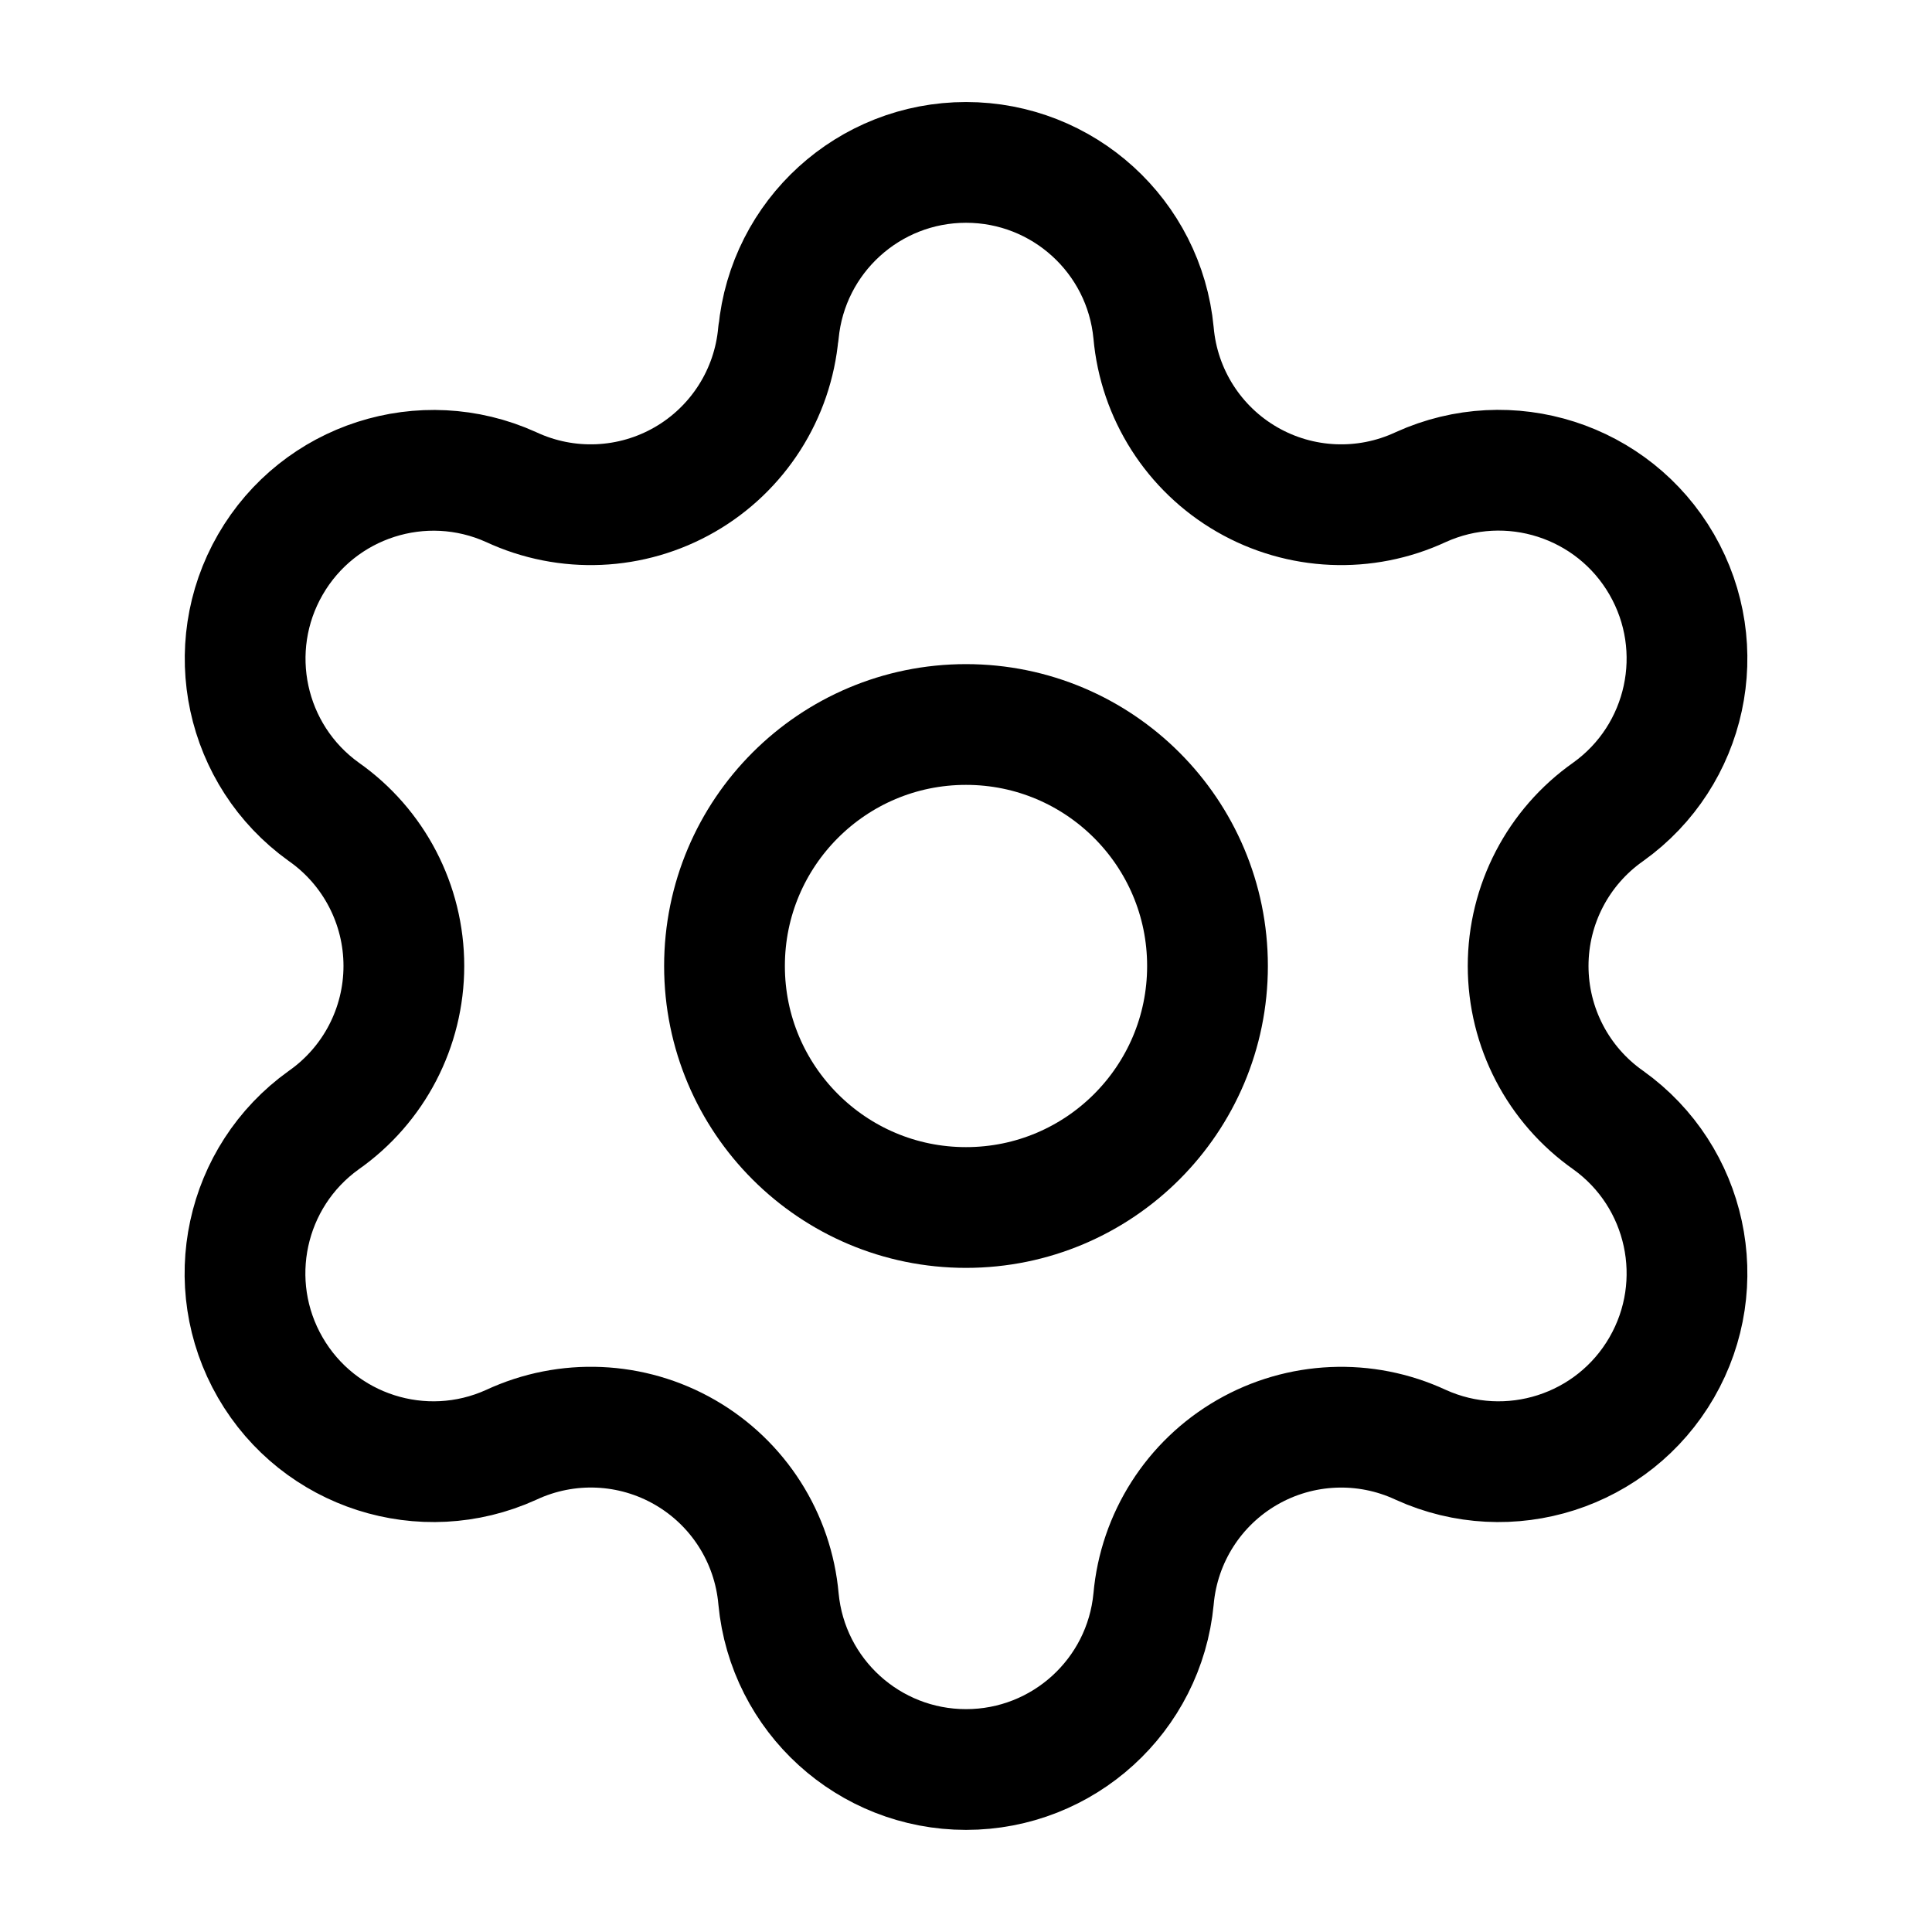
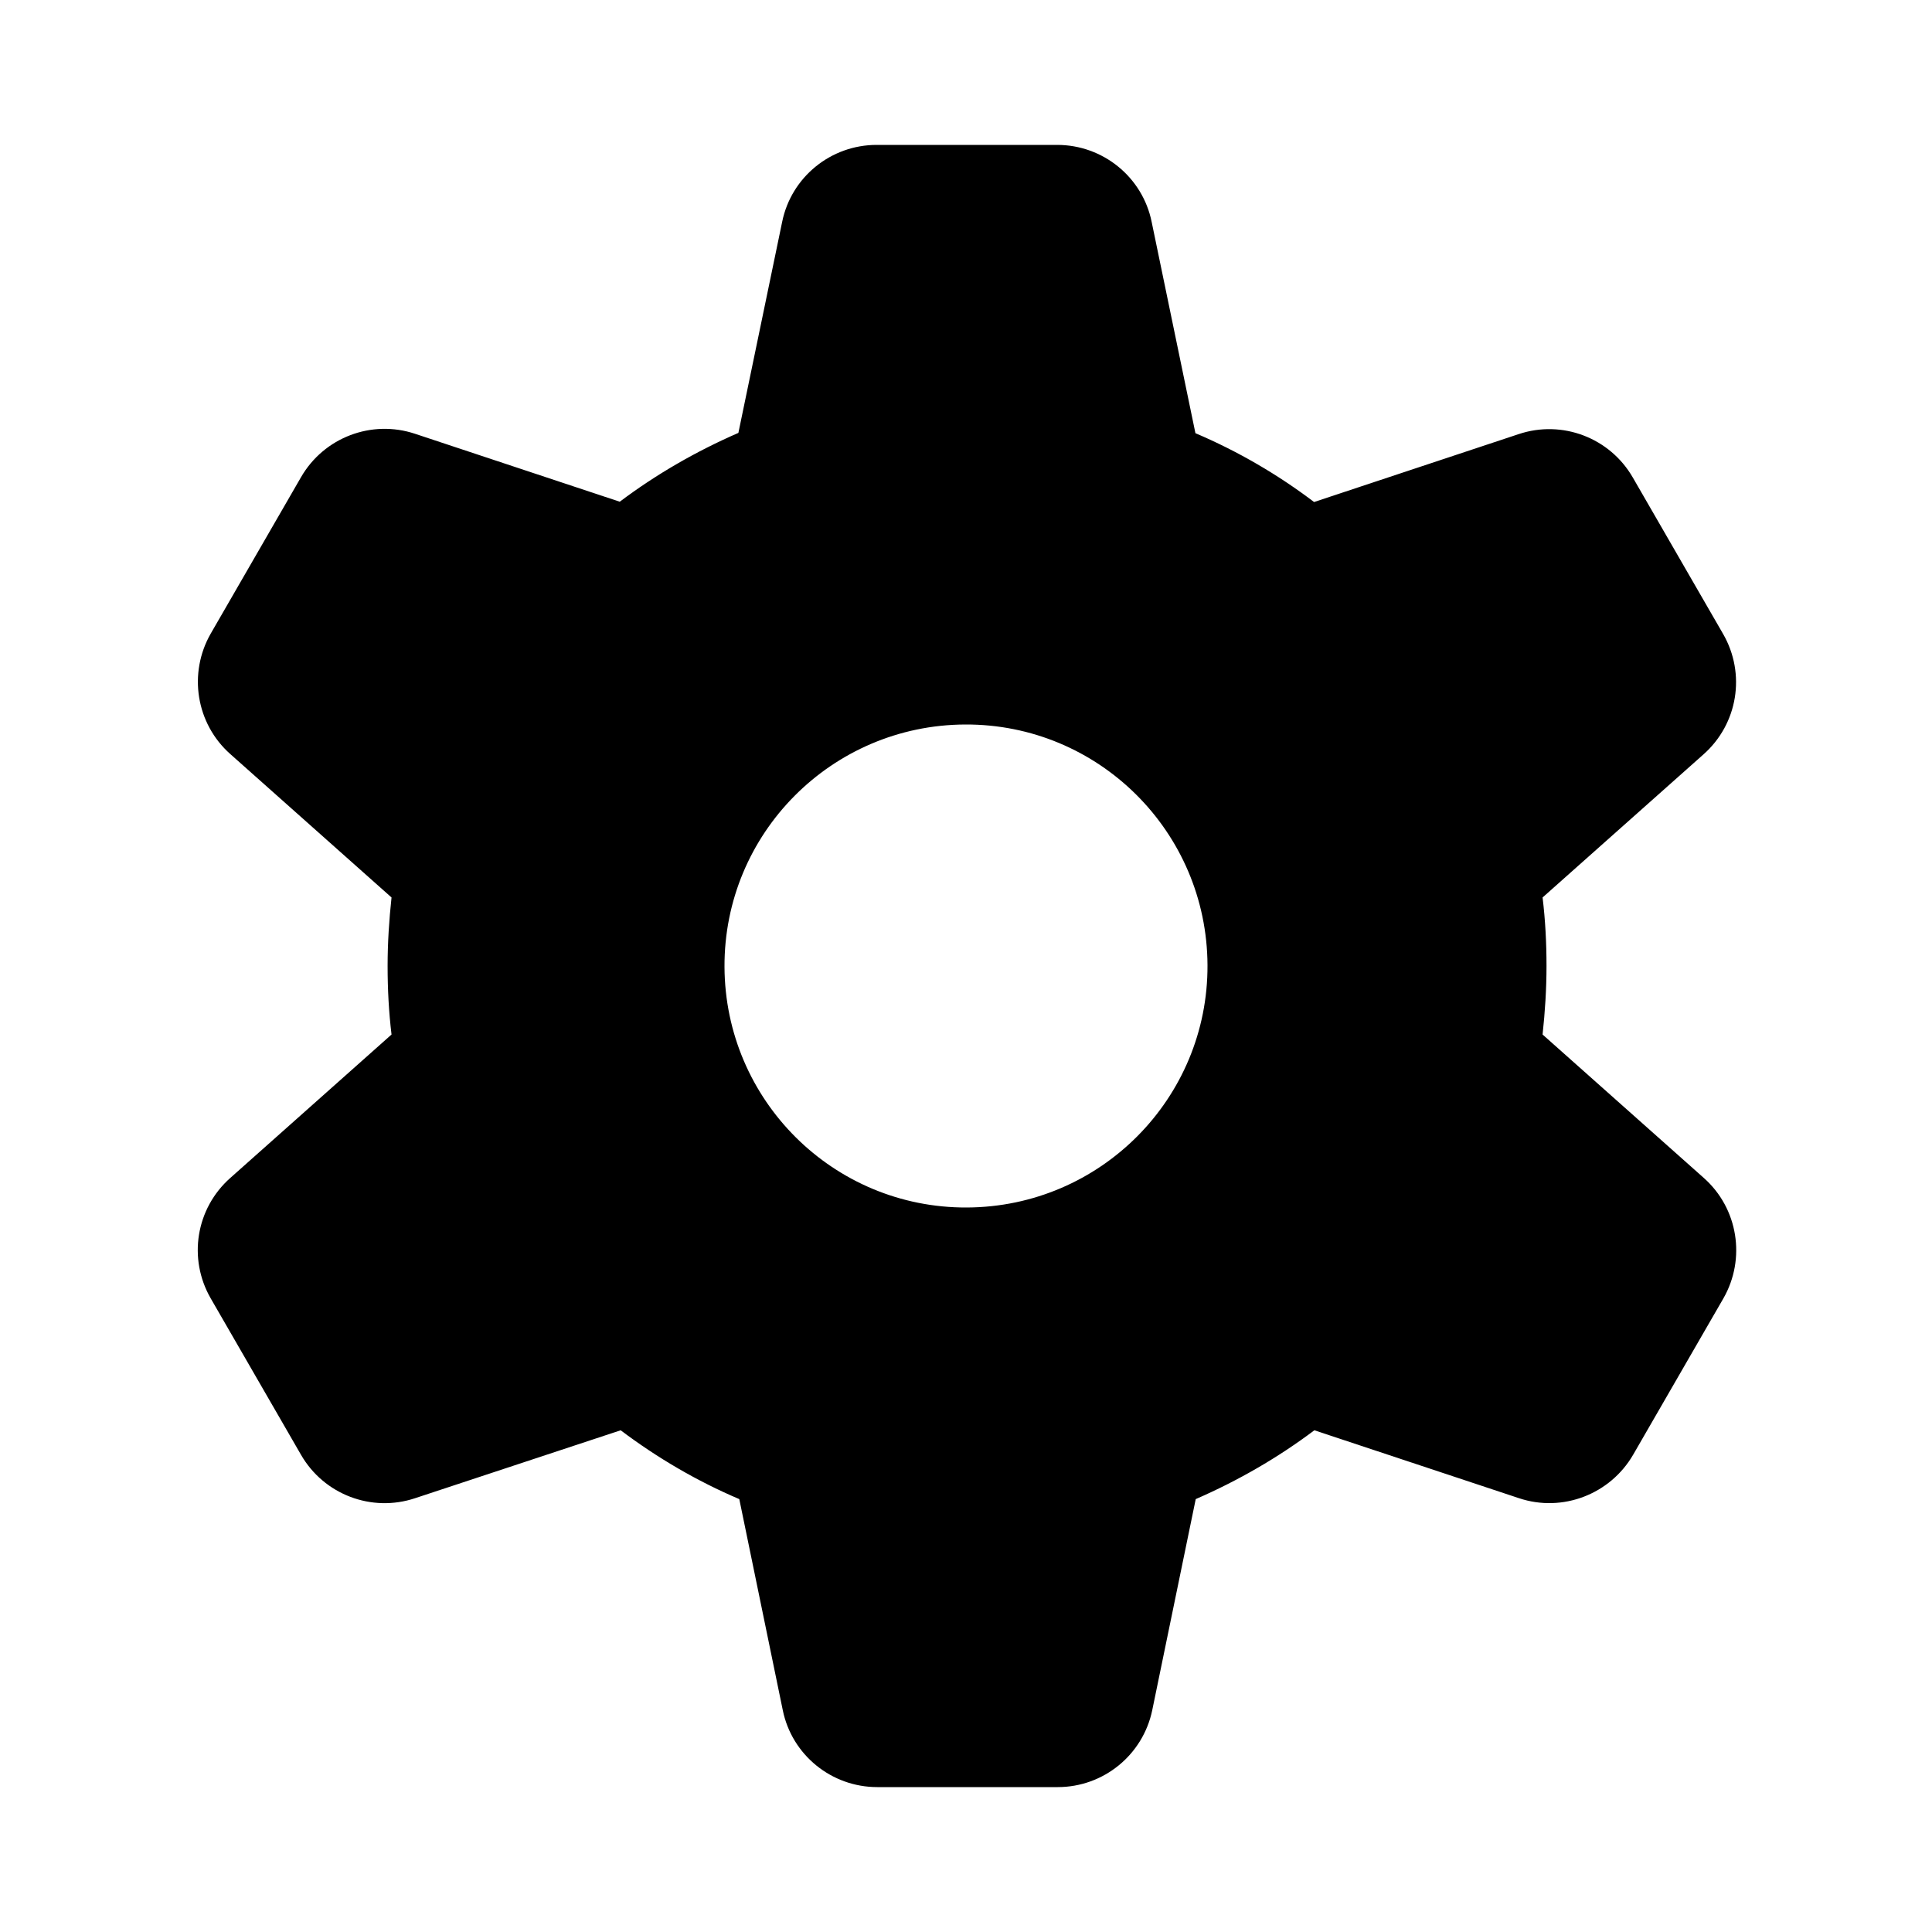
- <svg xmlns="http://www.w3.org/2000/svg" width="25" height="25" viewBox="0 0 24 24" fill="none" stroke="currentColor" stroke-width="1.5" stroke-linecap="round" stroke-linejoin="round">
-   <path d="M9.671 4.136a2.34 2.34 0 0 1 4.659 0 2.34 2.34 0 0 0 3.319 1.915 2.34 2.34 0 0 1 2.33 4.033 2.34 2.34 0 0 0 0 3.831 2.34 2.34 0 0 1-2.33 4.033 2.34 2.34 0 0 0-3.319 1.915 2.34 2.34 0 0 1-4.659 0 2.34 2.34 0 0 0-3.32-1.915 2.34 2.34 0 0 1-2.33-4.033 2.34 2.34 0 0 0 0-3.831A2.34 2.34 0 0 1 6.35 6.051a2.34 2.34 0 0 0 3.319-1.915" />
-   <circle cx="12" cy="12" r="3" />
+ <svg xmlns="http://www.w3.org/2000/svg" viewBox="0 0 640 640" fill="currentColor">
+   <path d="M259.1 73.5C262.1 58.7 275.2 48 290.4 48L350.2 48C365.4 48 378.5 58.7 381.5 73.5L396 143.5C410.1 149.5 423.3 157.2 435.3 166.3L503.1 143.8C517.5 139 533.3 145 540.9 158.2L570.8 210C578.4 223.2 575.7 239.8 564.3 249.9L511 297.3C511.9 304.7 512.3 312.3 512.3 320C512.3 327.7 511.8 335.3 511 342.7L564.4 390.2C575.8 400.3 578.4 417 570.9 430.1L541 481.9C533.4 495 517.6 501.1 503.2 496.3L435.4 473.8C423.3 482.9 410.1 490.5 396.1 496.6L381.7 566.5C378.6 581.4 365.5 592 350.4 592L290.6 592C275.4 592 262.3 581.3 259.3 566.5L244.9 496.6C230.8 490.6 217.7 482.9 205.6 473.8L137.5 496.3C123.1 501.1 107.3 495.1 99.7 481.9L69.8 430.1C62.2 416.9 64.9 400.3 76.3 390.2L129.7 342.7C128.8 335.3 128.4 327.7 128.4 320C128.4 312.3 128.9 304.7 129.7 297.3L76.3 249.8C64.9 239.7 62.3 223 69.8 209.9L99.7 158.1C107.3 144.9 123.1 138.9 137.5 143.7L205.3 166.2C217.4 157.1 230.6 149.5 244.6 143.4L259.1 73.5zM320.3 400C364.5 399.8 400.2 363.9 400 319.7C399.8 275.5 363.9 239.8 319.7 240C275.5 240.2 239.8 276.1 240 320.3C240.2 364.5 276.1 400.2 320.3 400z" />
</svg>
